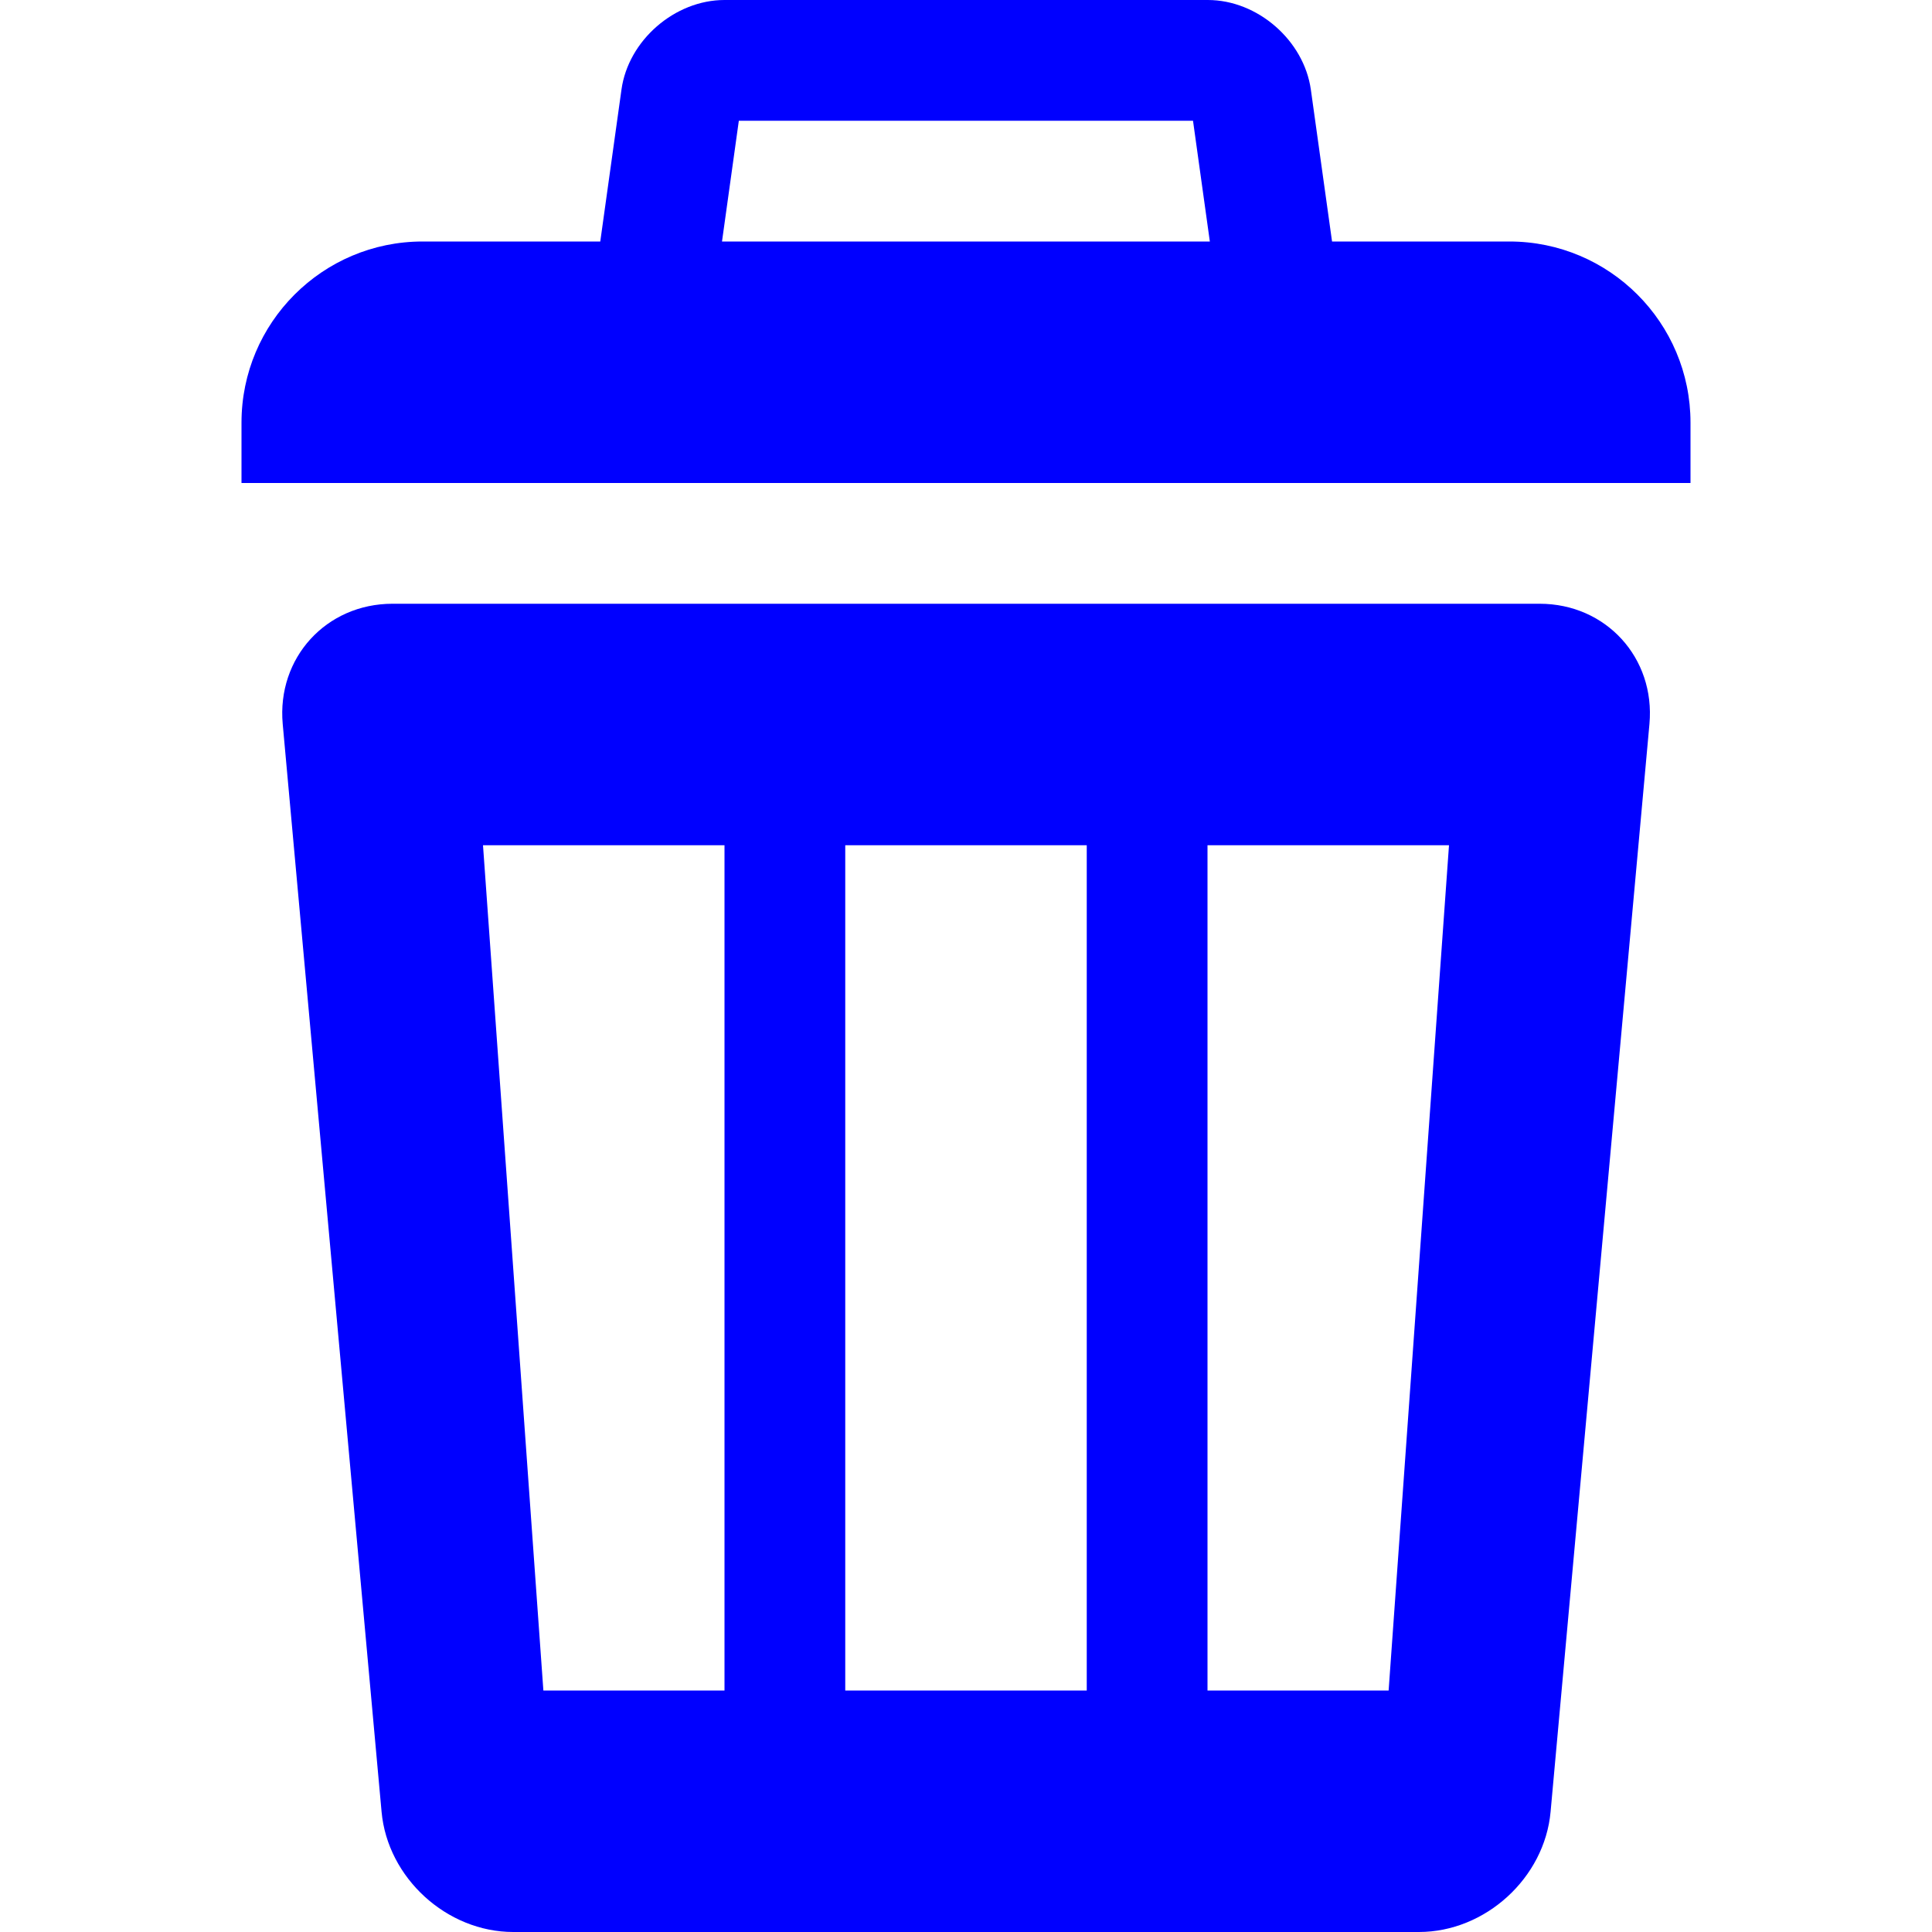
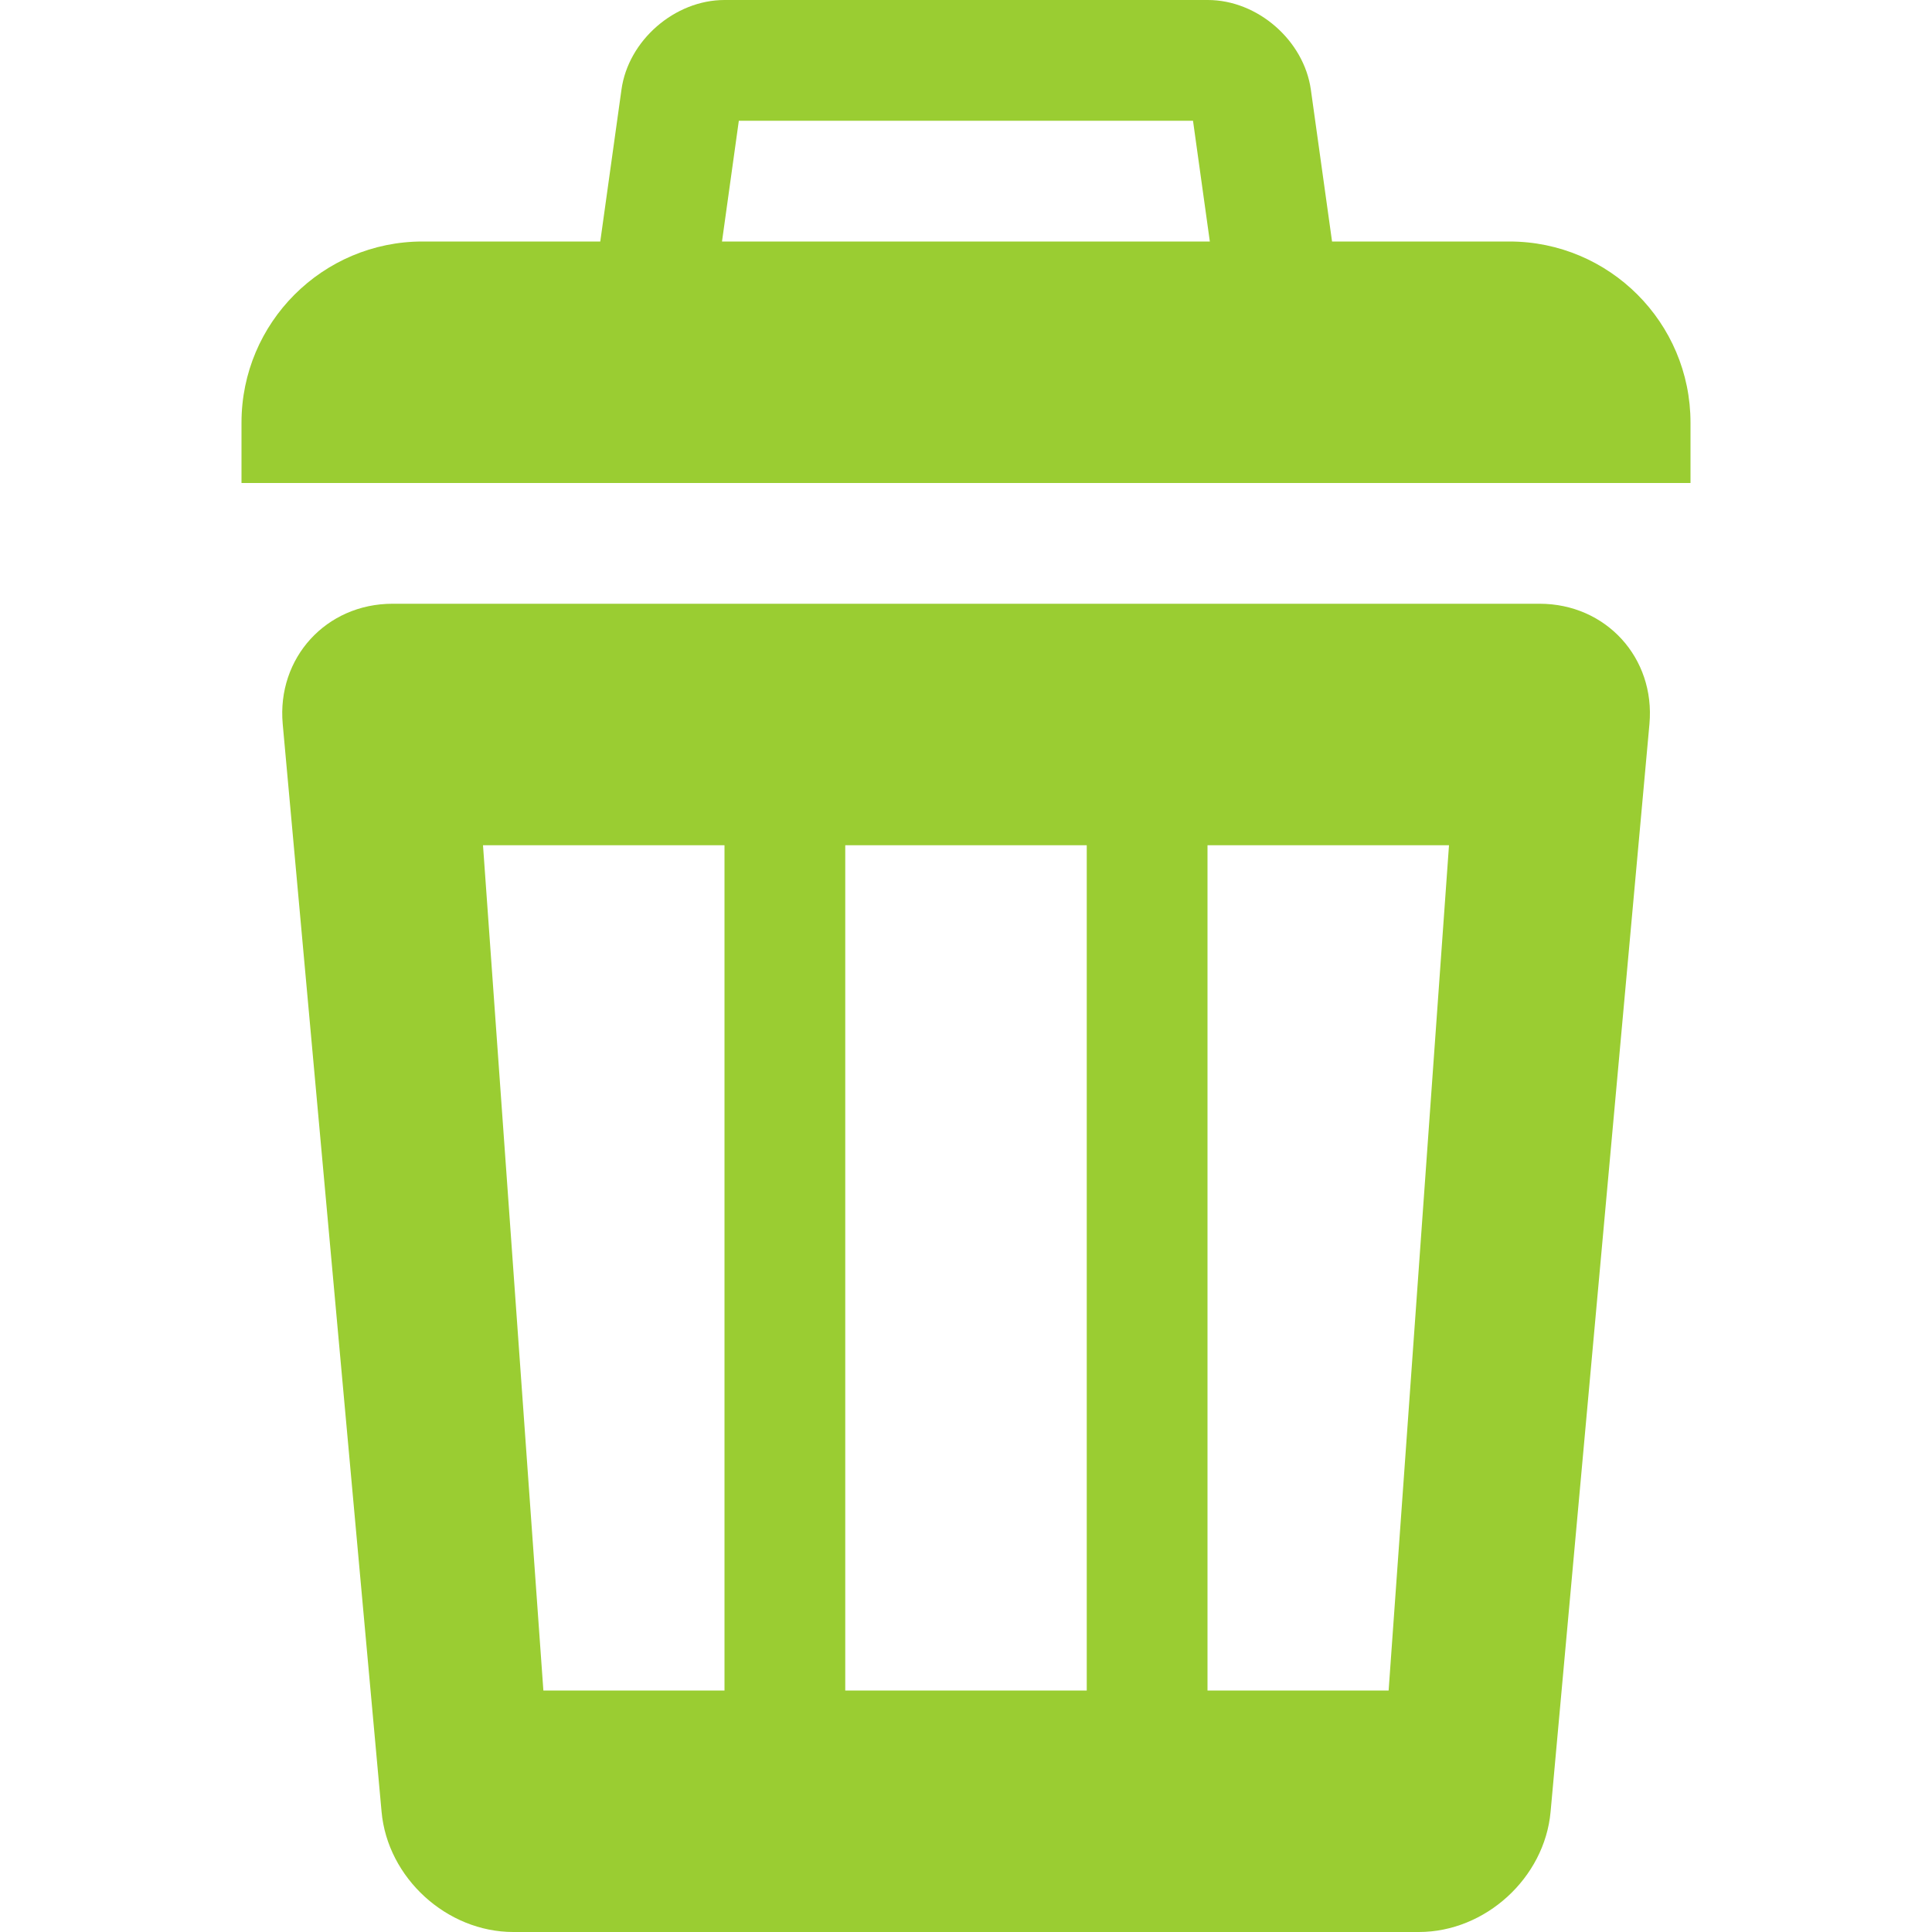
<svg xmlns="http://www.w3.org/2000/svg" version="1.1" width="150px" height="150px" viewBox="0 0 12 12">
-   <g fill="blue">
+   <g fill="yellowgreen">
    <path d="M9.375 1.5h-6.75c-0.621 0-1.125 0.504-1.125 1.125v0.375h9v-0.375c0-0.621-0.504-1.125-1.125-1.125zM7.41 0.75l0.165 1.184h-3.151l0.165-1.184h2.82zM7.5 0h-3c-0.309 0-0.598 0.251-0.64 0.557l-0.219 1.569c-0.043 0.306 0.175 0.557 0.485 0.557h3.75c0.309 0 0.527-0.251 0.485-0.557l-0.219-1.569c-0.043-0.306-0.331-0.557-0.64-0.557v0zM9.563 3.75h-7.125c-0.412 0-0.719 0.336-0.682 0.747l0.614 6.756c0.037 0.411 0.405 0.747 0.818 0.747h5.625c0.413 0 0.781-0.336 0.818-0.747l0.614-6.756c0.037-0.411-0.27-0.747-0.682-0.747zM4.5 10.5h-1.125l-0.375-5.25h1.5v5.25zM6.75 10.5h-1.5v-5.25h1.5v5.25zM8.625 10.5h-1.125v-5.25h1.5l-0.375 5.25z" />
  </g>
</svg>
